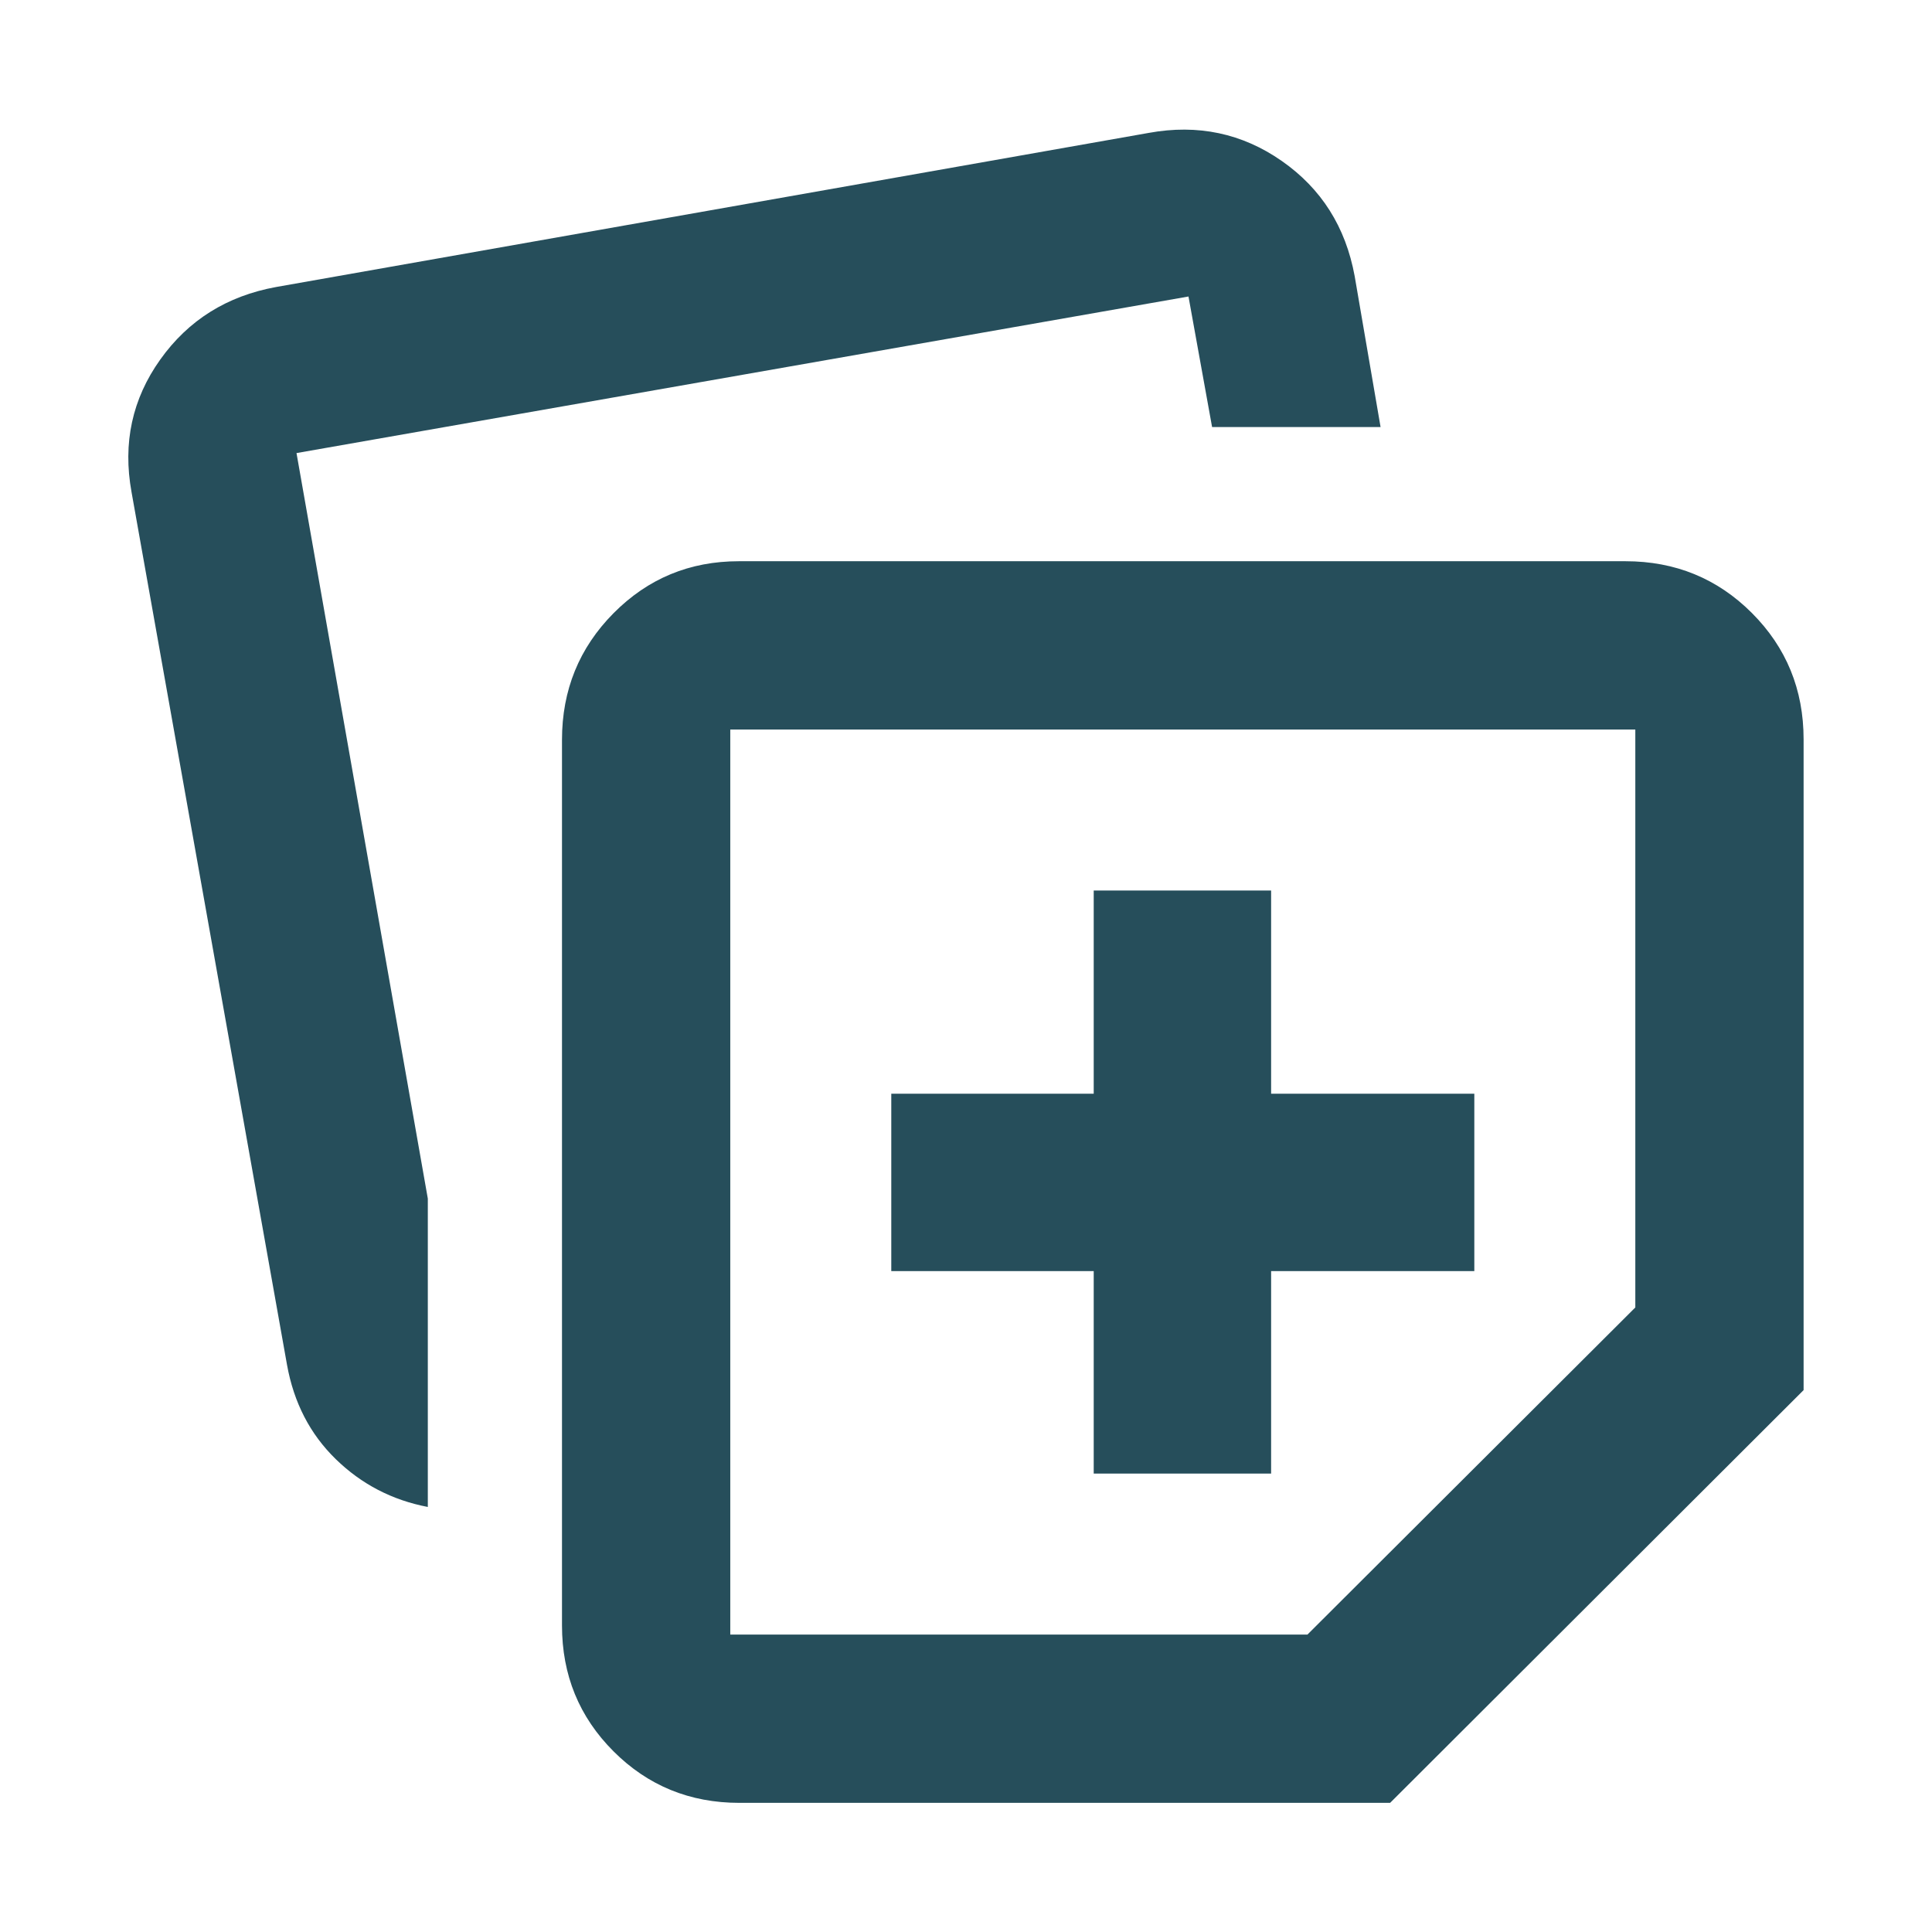
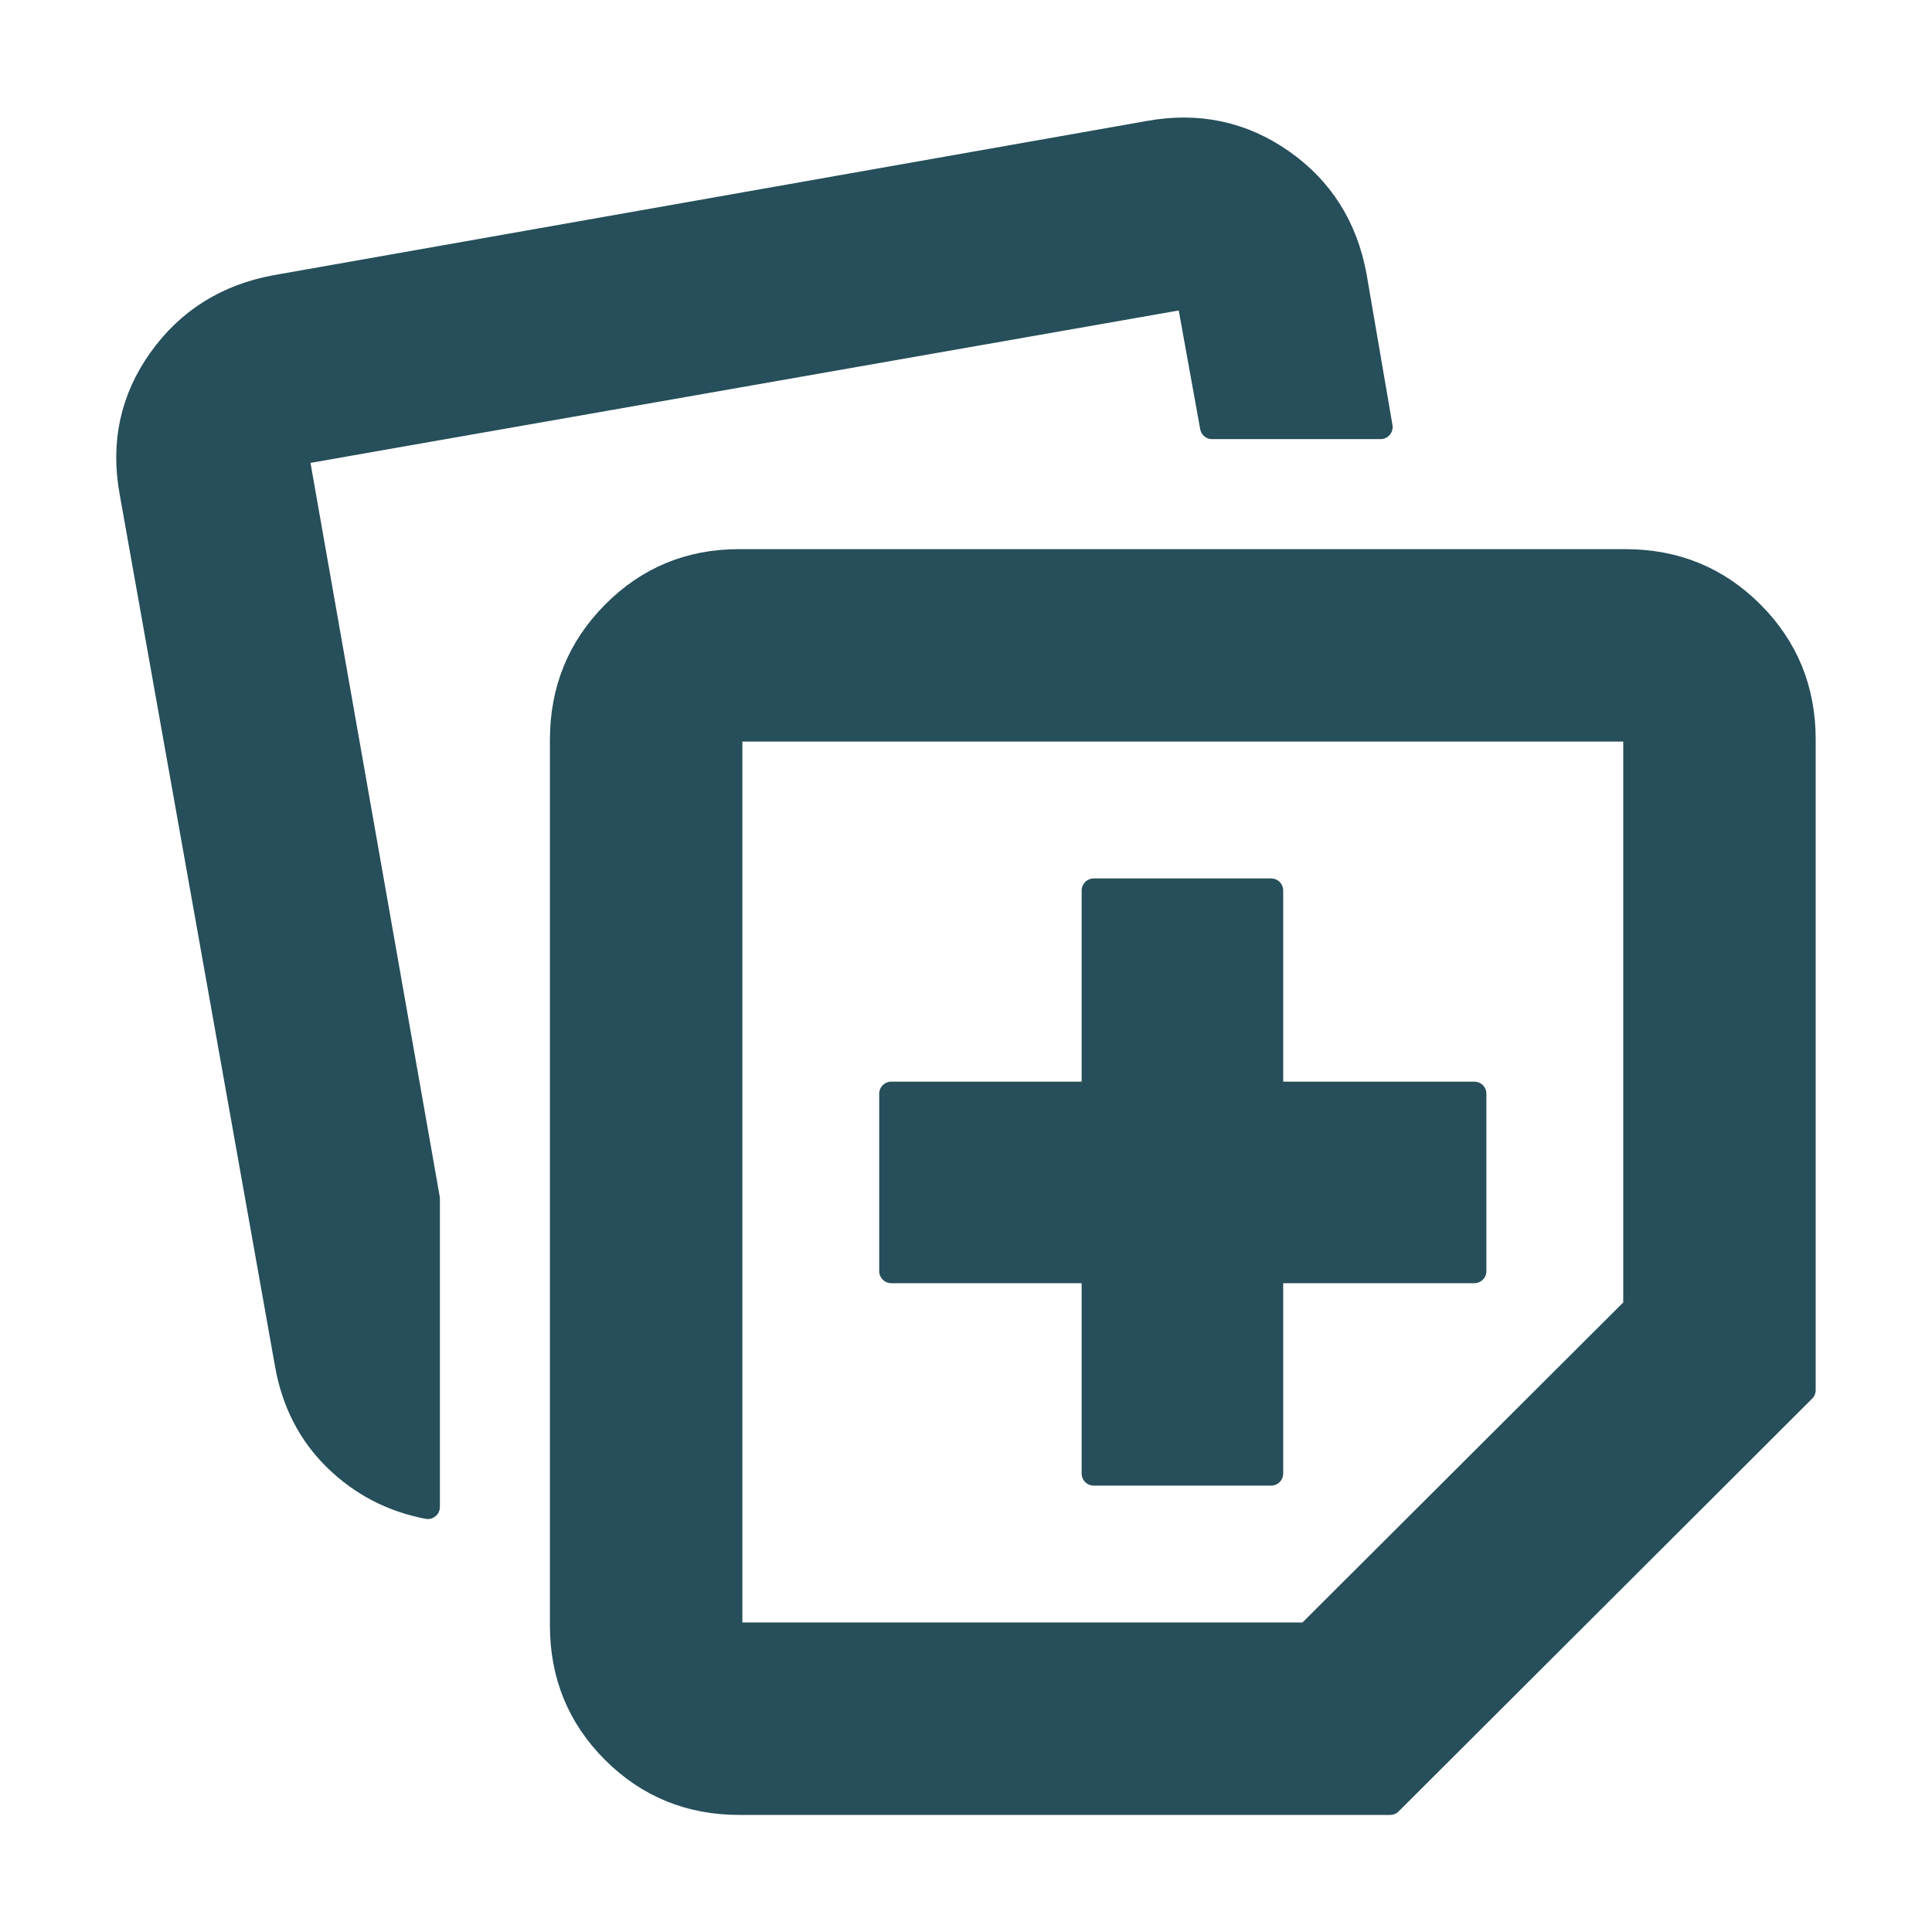
- <svg xmlns="http://www.w3.org/2000/svg" height="40px" viewBox="0 -960 960 960" width="40px" fill="#264E5B">
+ <svg xmlns="http://www.w3.org/2000/svg" stroke="#264E5B" stroke-width="12" stroke-linejoin="round" height="40px" viewBox="0 -960 960 960" width="40px" fill="#264E5B">
  <path d="M279.25-152.32v-440.06q0-37.07 25.6-62.91 25.6-25.84 62.31-25.84h440.52q37.1 0 62.81 25.71 25.71 25.72 25.71 62.81v323.35L690.74-64.17H367.39q-36.94 0-62.54-25.61-25.6-25.6-25.6-62.54ZM65.36-715.48Q58.71-752 79.64-781.35q20.92-29.36 57.58-36.04l433.62-76.58q36.52-6.65 66.05 13.94 29.52 20.59 36.24 57.25L686-747.8h-83.72l-11.73-64.87-443.22 77.8 65.25 370.44v153.23q-26.58-5.09-45.75-23.77-19.16-18.68-24.22-46.89L65.36-715.48Zm297.51 117.97v449.71h286.8l162.91-162.53v-287.18H362.87Zm224.67 225.05ZM543.46-227.8h88.15v-100.59h100.97v-88.15H631.61v-100.97h-88.15v100.97H442.87v88.15h100.59v100.59Z" />
</svg>
